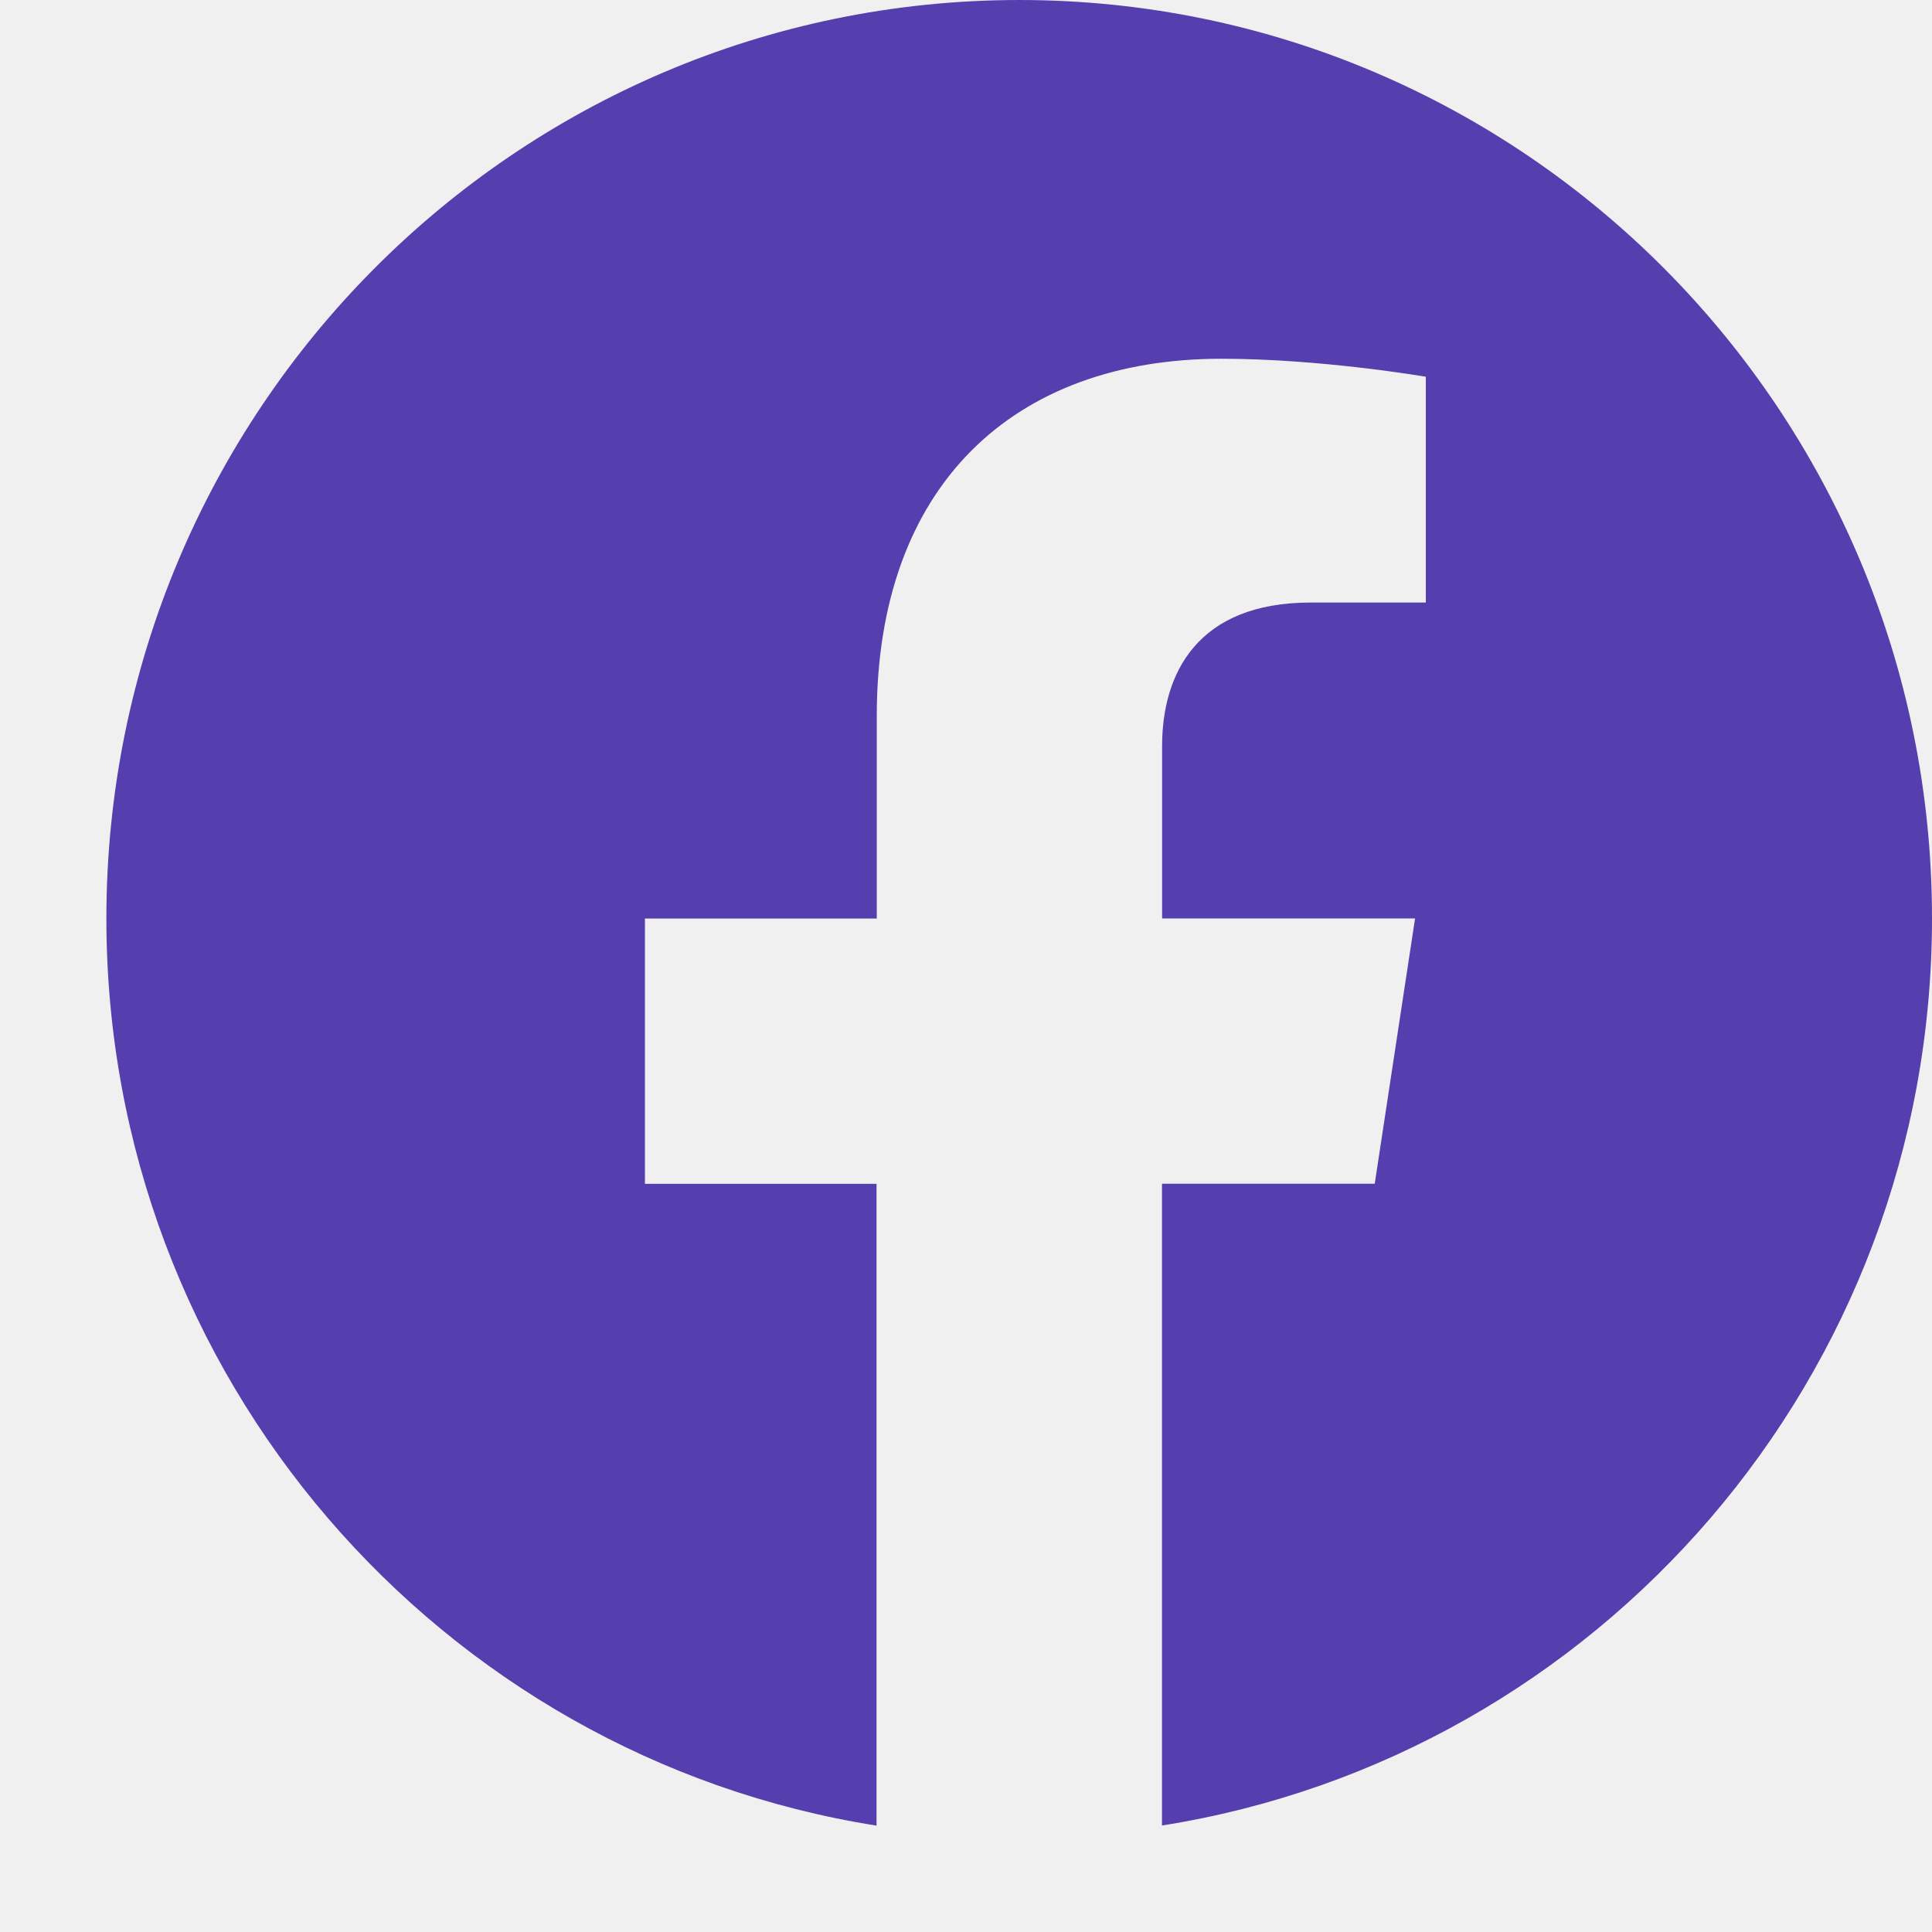
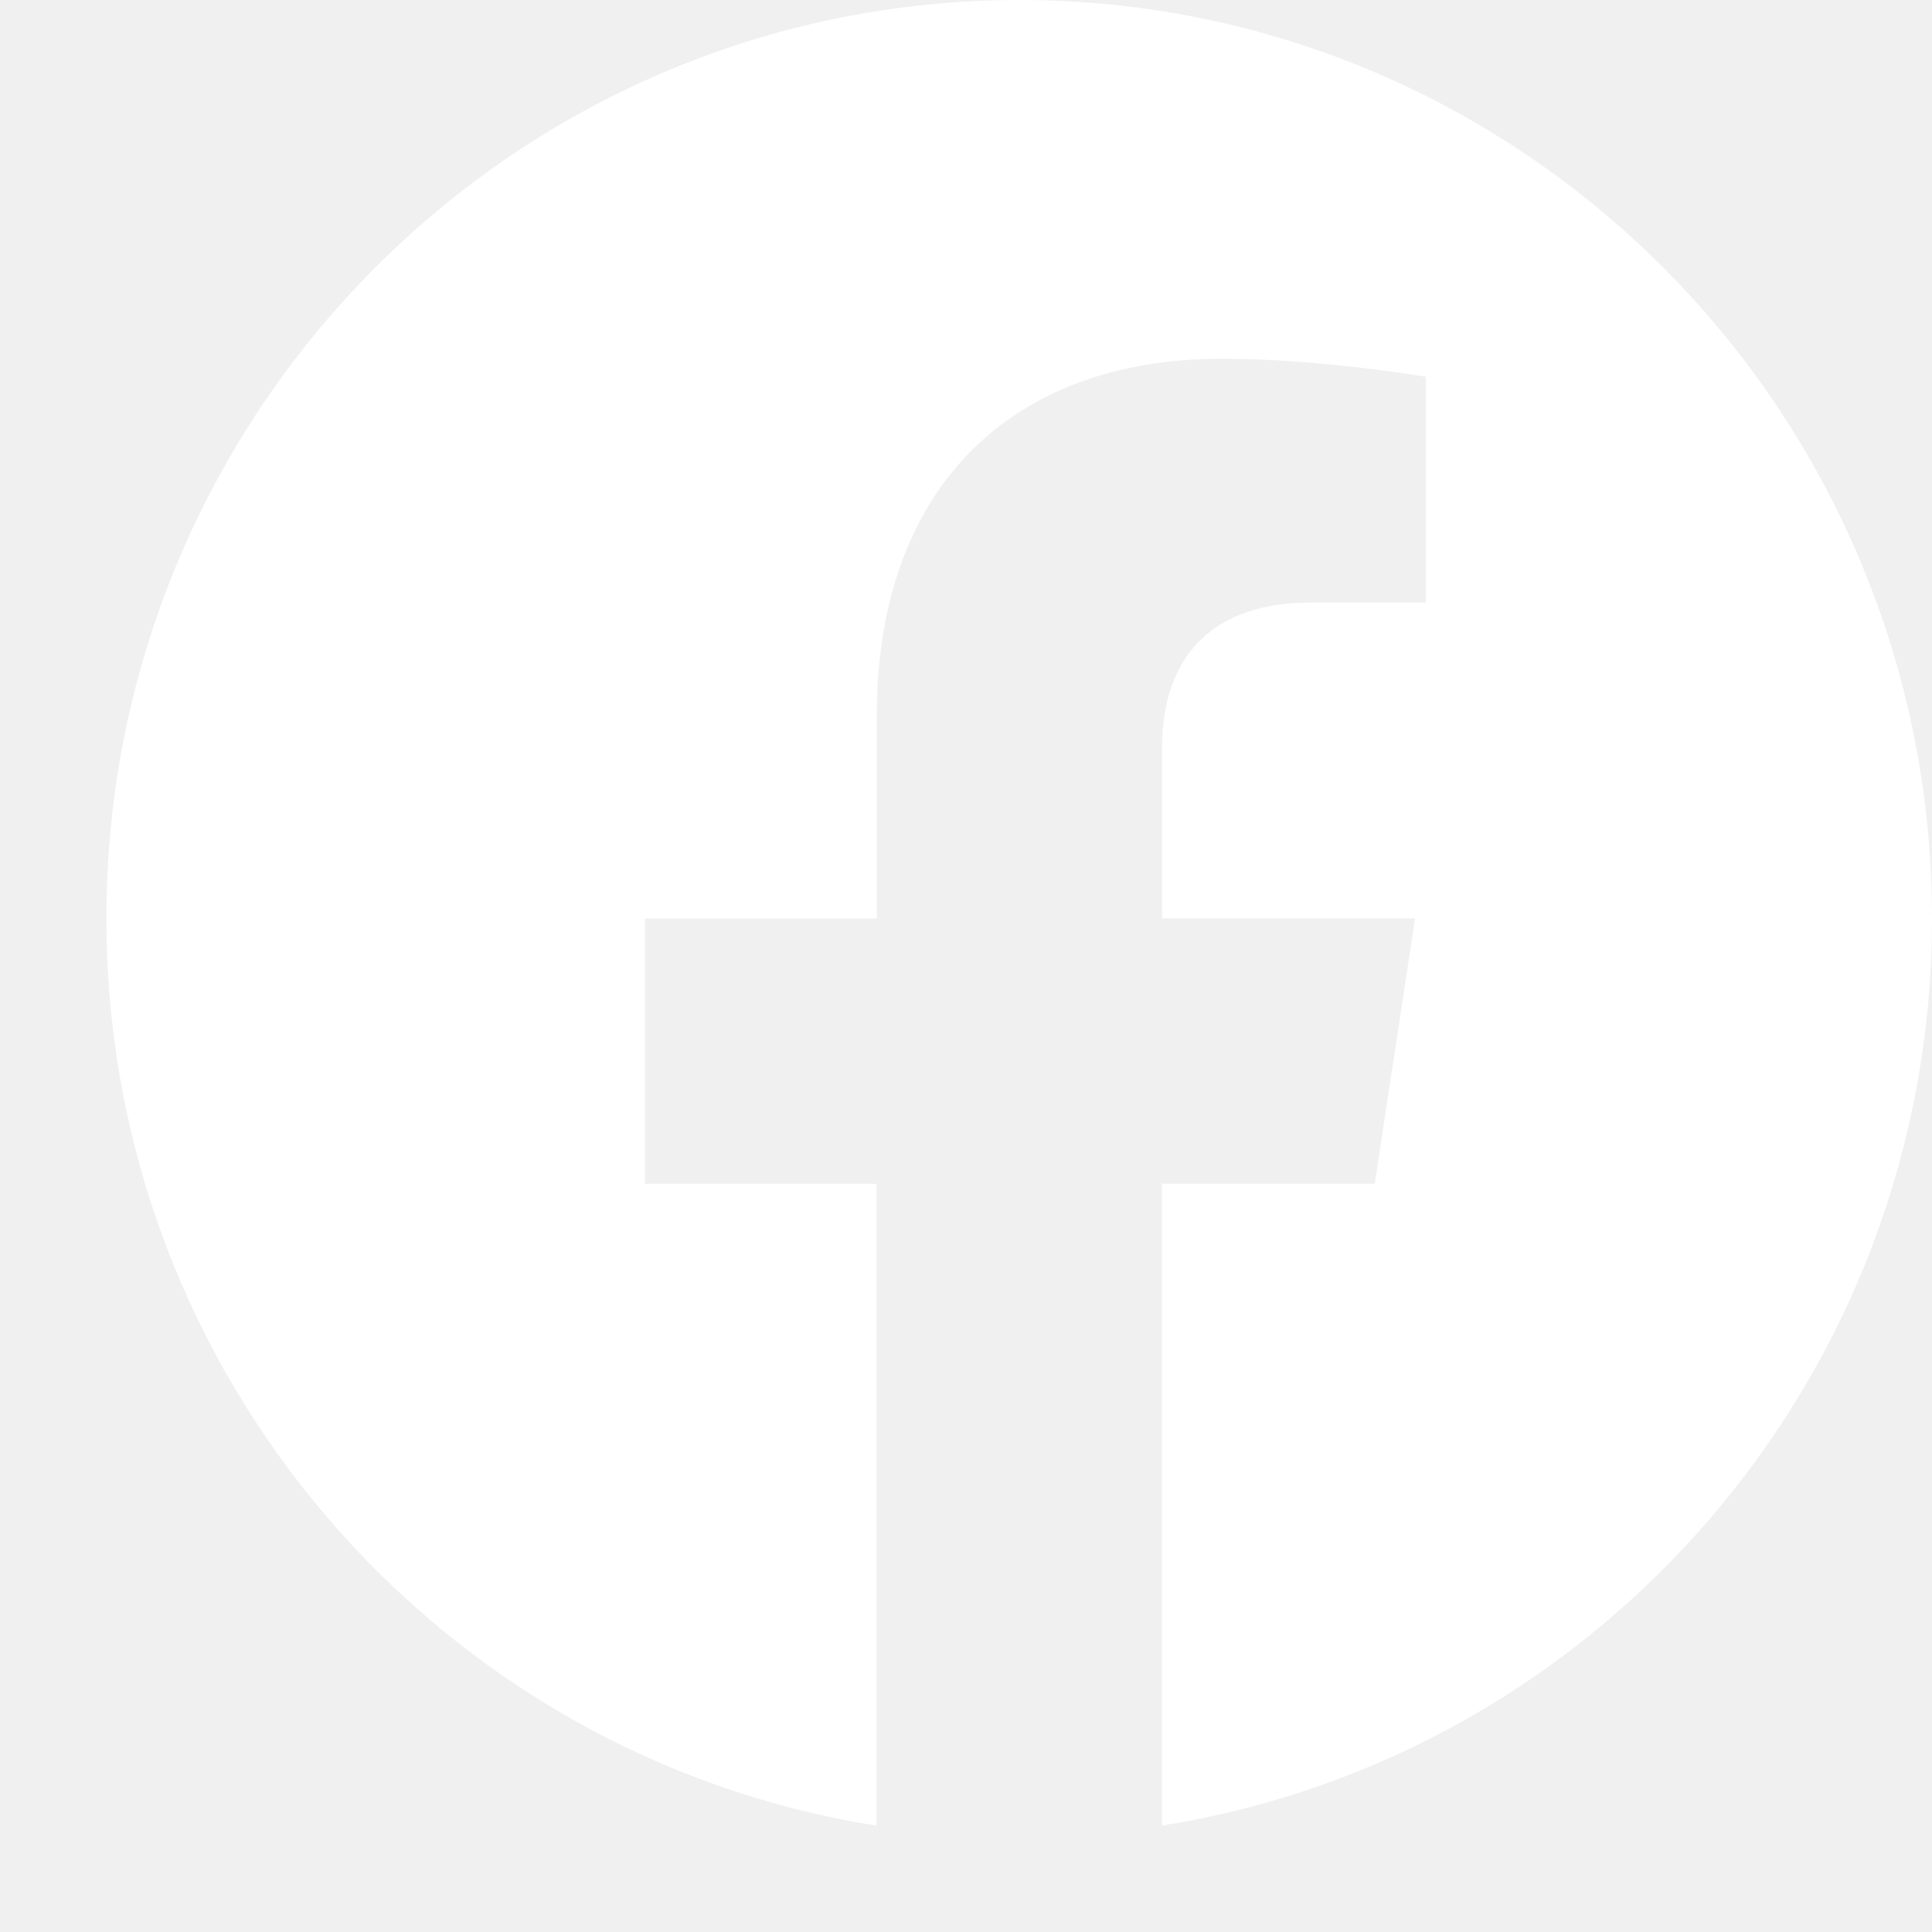
<svg xmlns="http://www.w3.org/2000/svg" width="16" height="16" viewBox="0 0 16 16" fill="none">
-   <path d="M16 7.606C16 3.405 12.616 6.10352e-05 8.442 6.10352e-05C4.266 0.001 0.881 3.405 0.881 7.607C0.881 11.402 3.646 14.548 7.259 15.119V9.804H5.341V7.607H7.261V5.93C7.261 4.024 8.39 2.971 10.116 2.971C10.943 2.971 11.808 3.12 11.808 3.12V4.99H10.855C9.916 4.99 9.624 5.577 9.624 6.179V7.606H11.719L11.385 9.803H9.623V15.118C13.236 14.547 16 11.401 16 7.606Z" fill="#553EAE" />
+   <path d="M16 7.606C16 3.405 12.616 6.10352e-05 8.442 6.10352e-05C4.266 0.001 0.881 3.405 0.881 7.607C0.881 11.402 3.646 14.548 7.259 15.119V9.804H5.341V7.607H7.261V5.93C7.261 4.024 8.39 2.971 10.116 2.971C10.943 2.971 11.808 3.12 11.808 3.12V4.99H10.855C9.916 4.99 9.624 5.577 9.624 6.179V7.606H11.719L11.385 9.803H9.623V15.118C13.236 14.547 16 11.401 16 7.606Z" fill="#FFFFFF" />
</svg>
